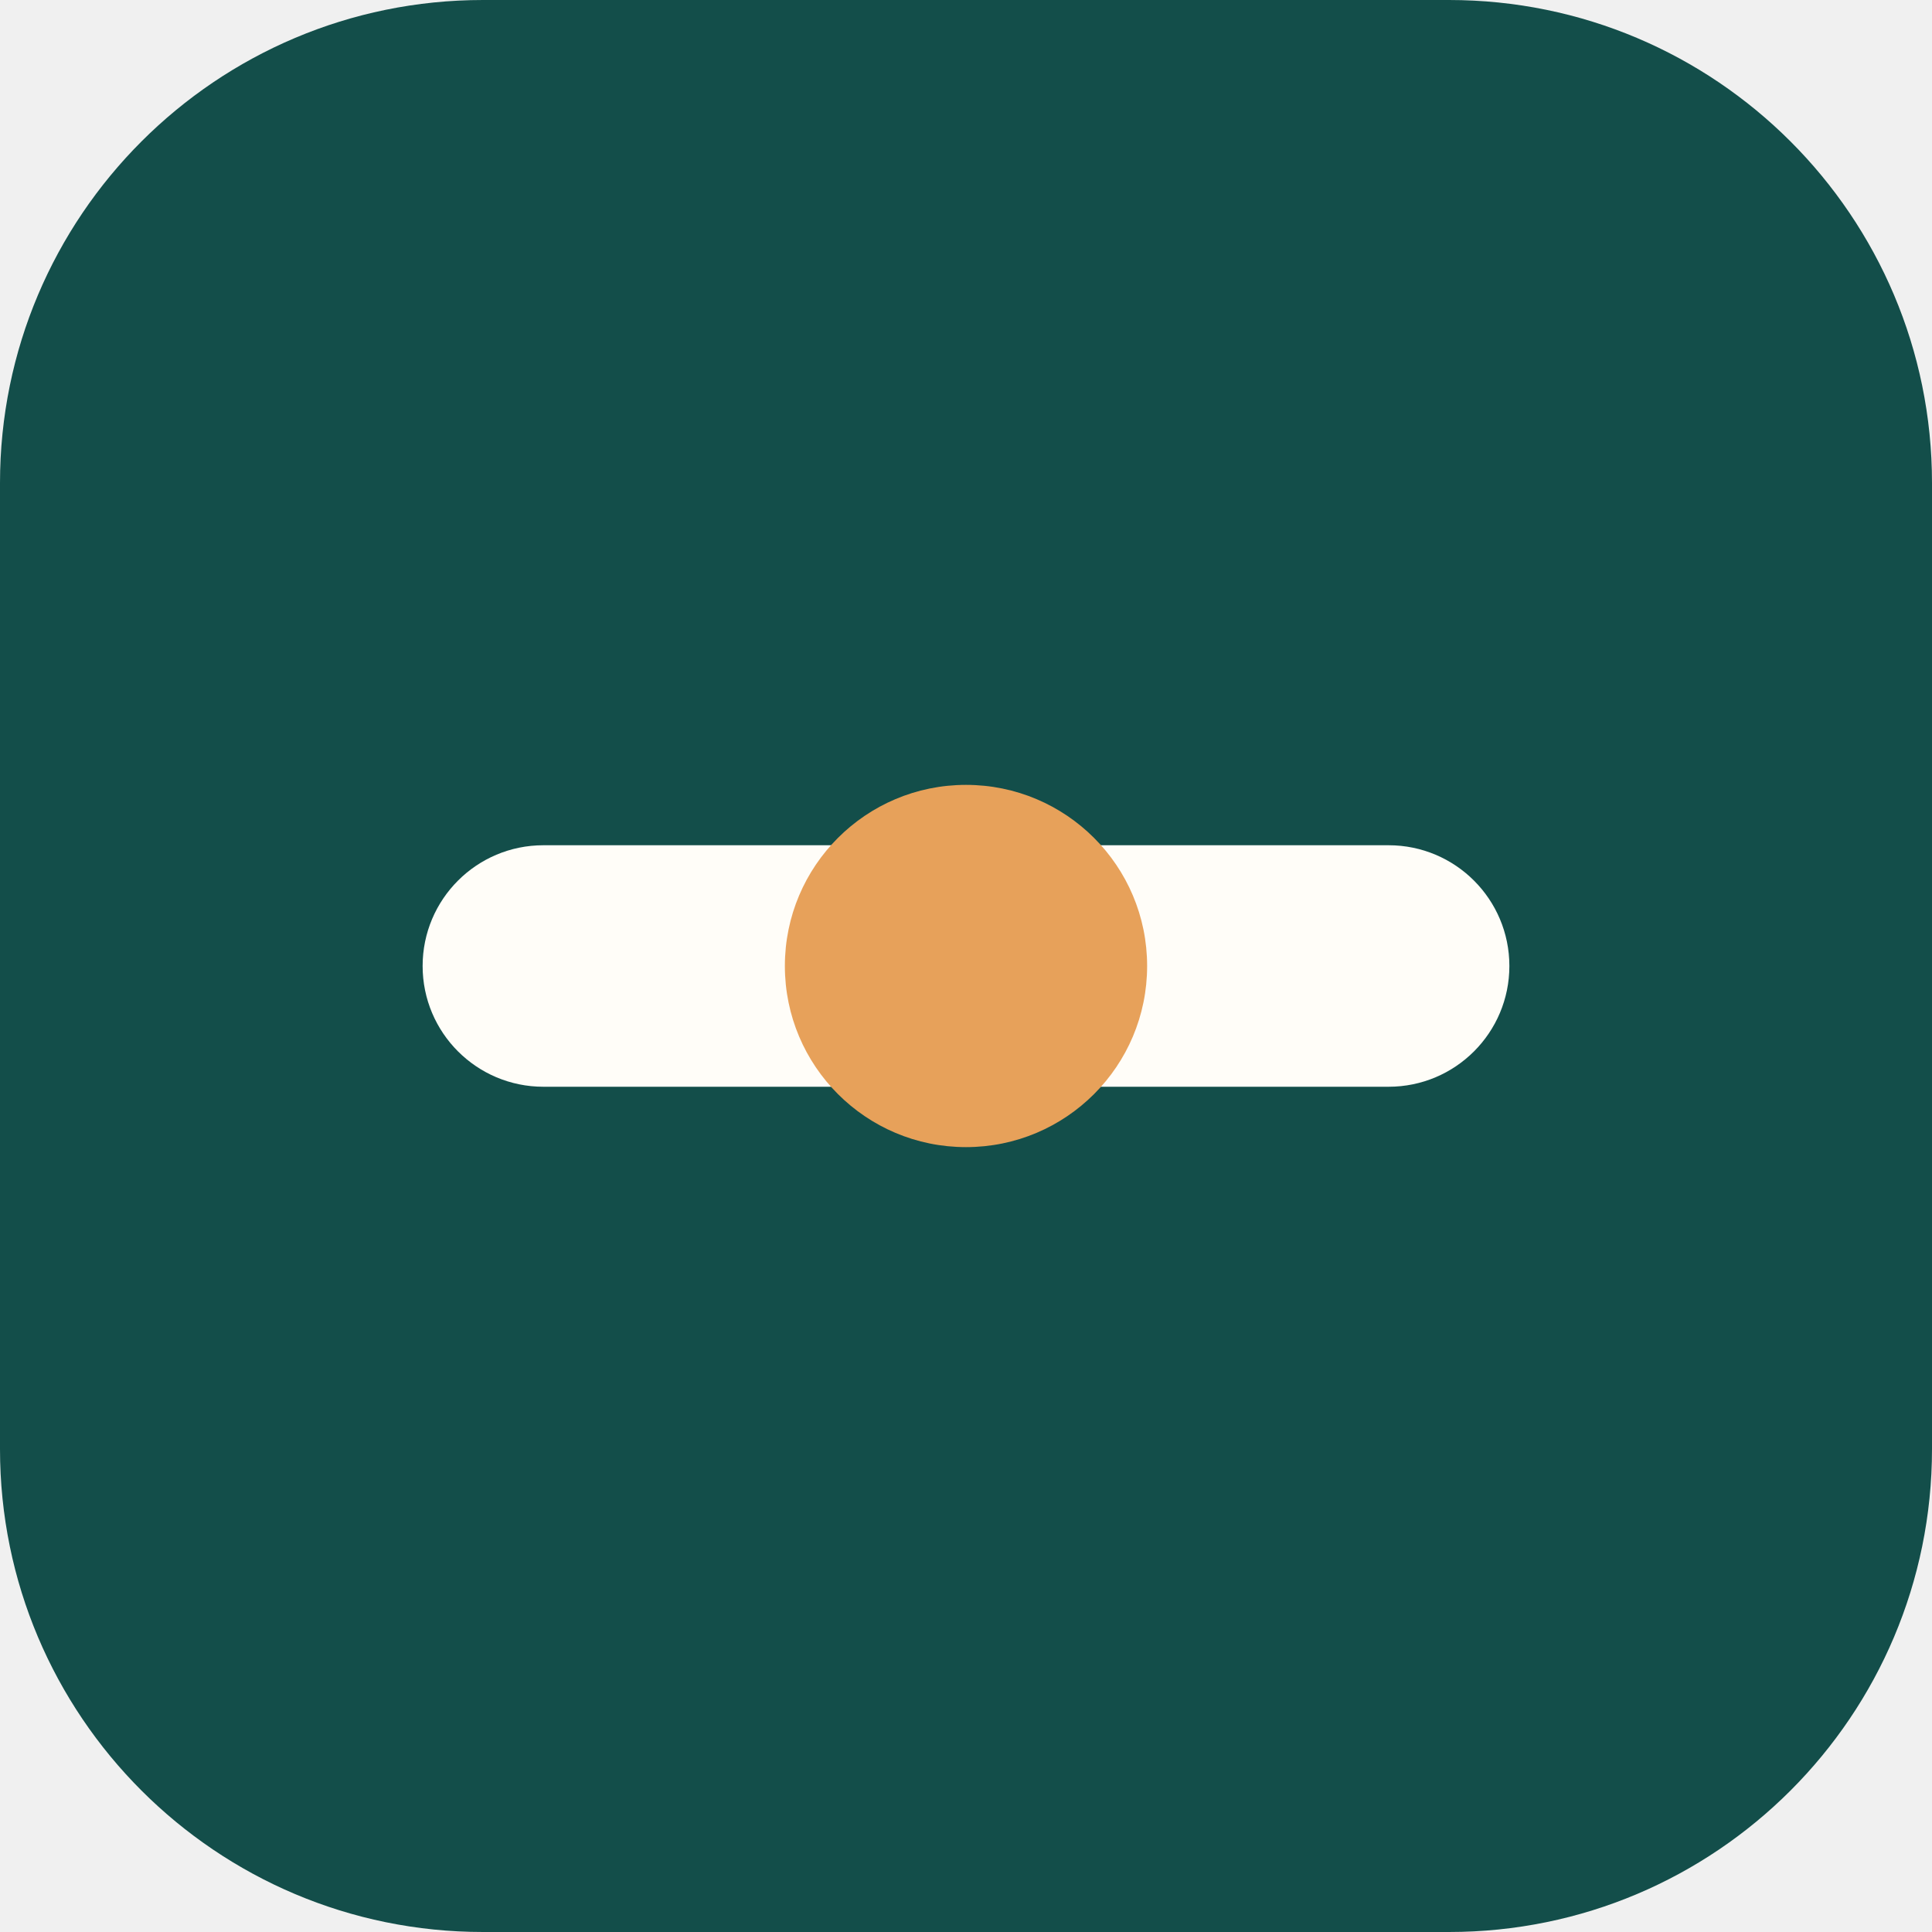
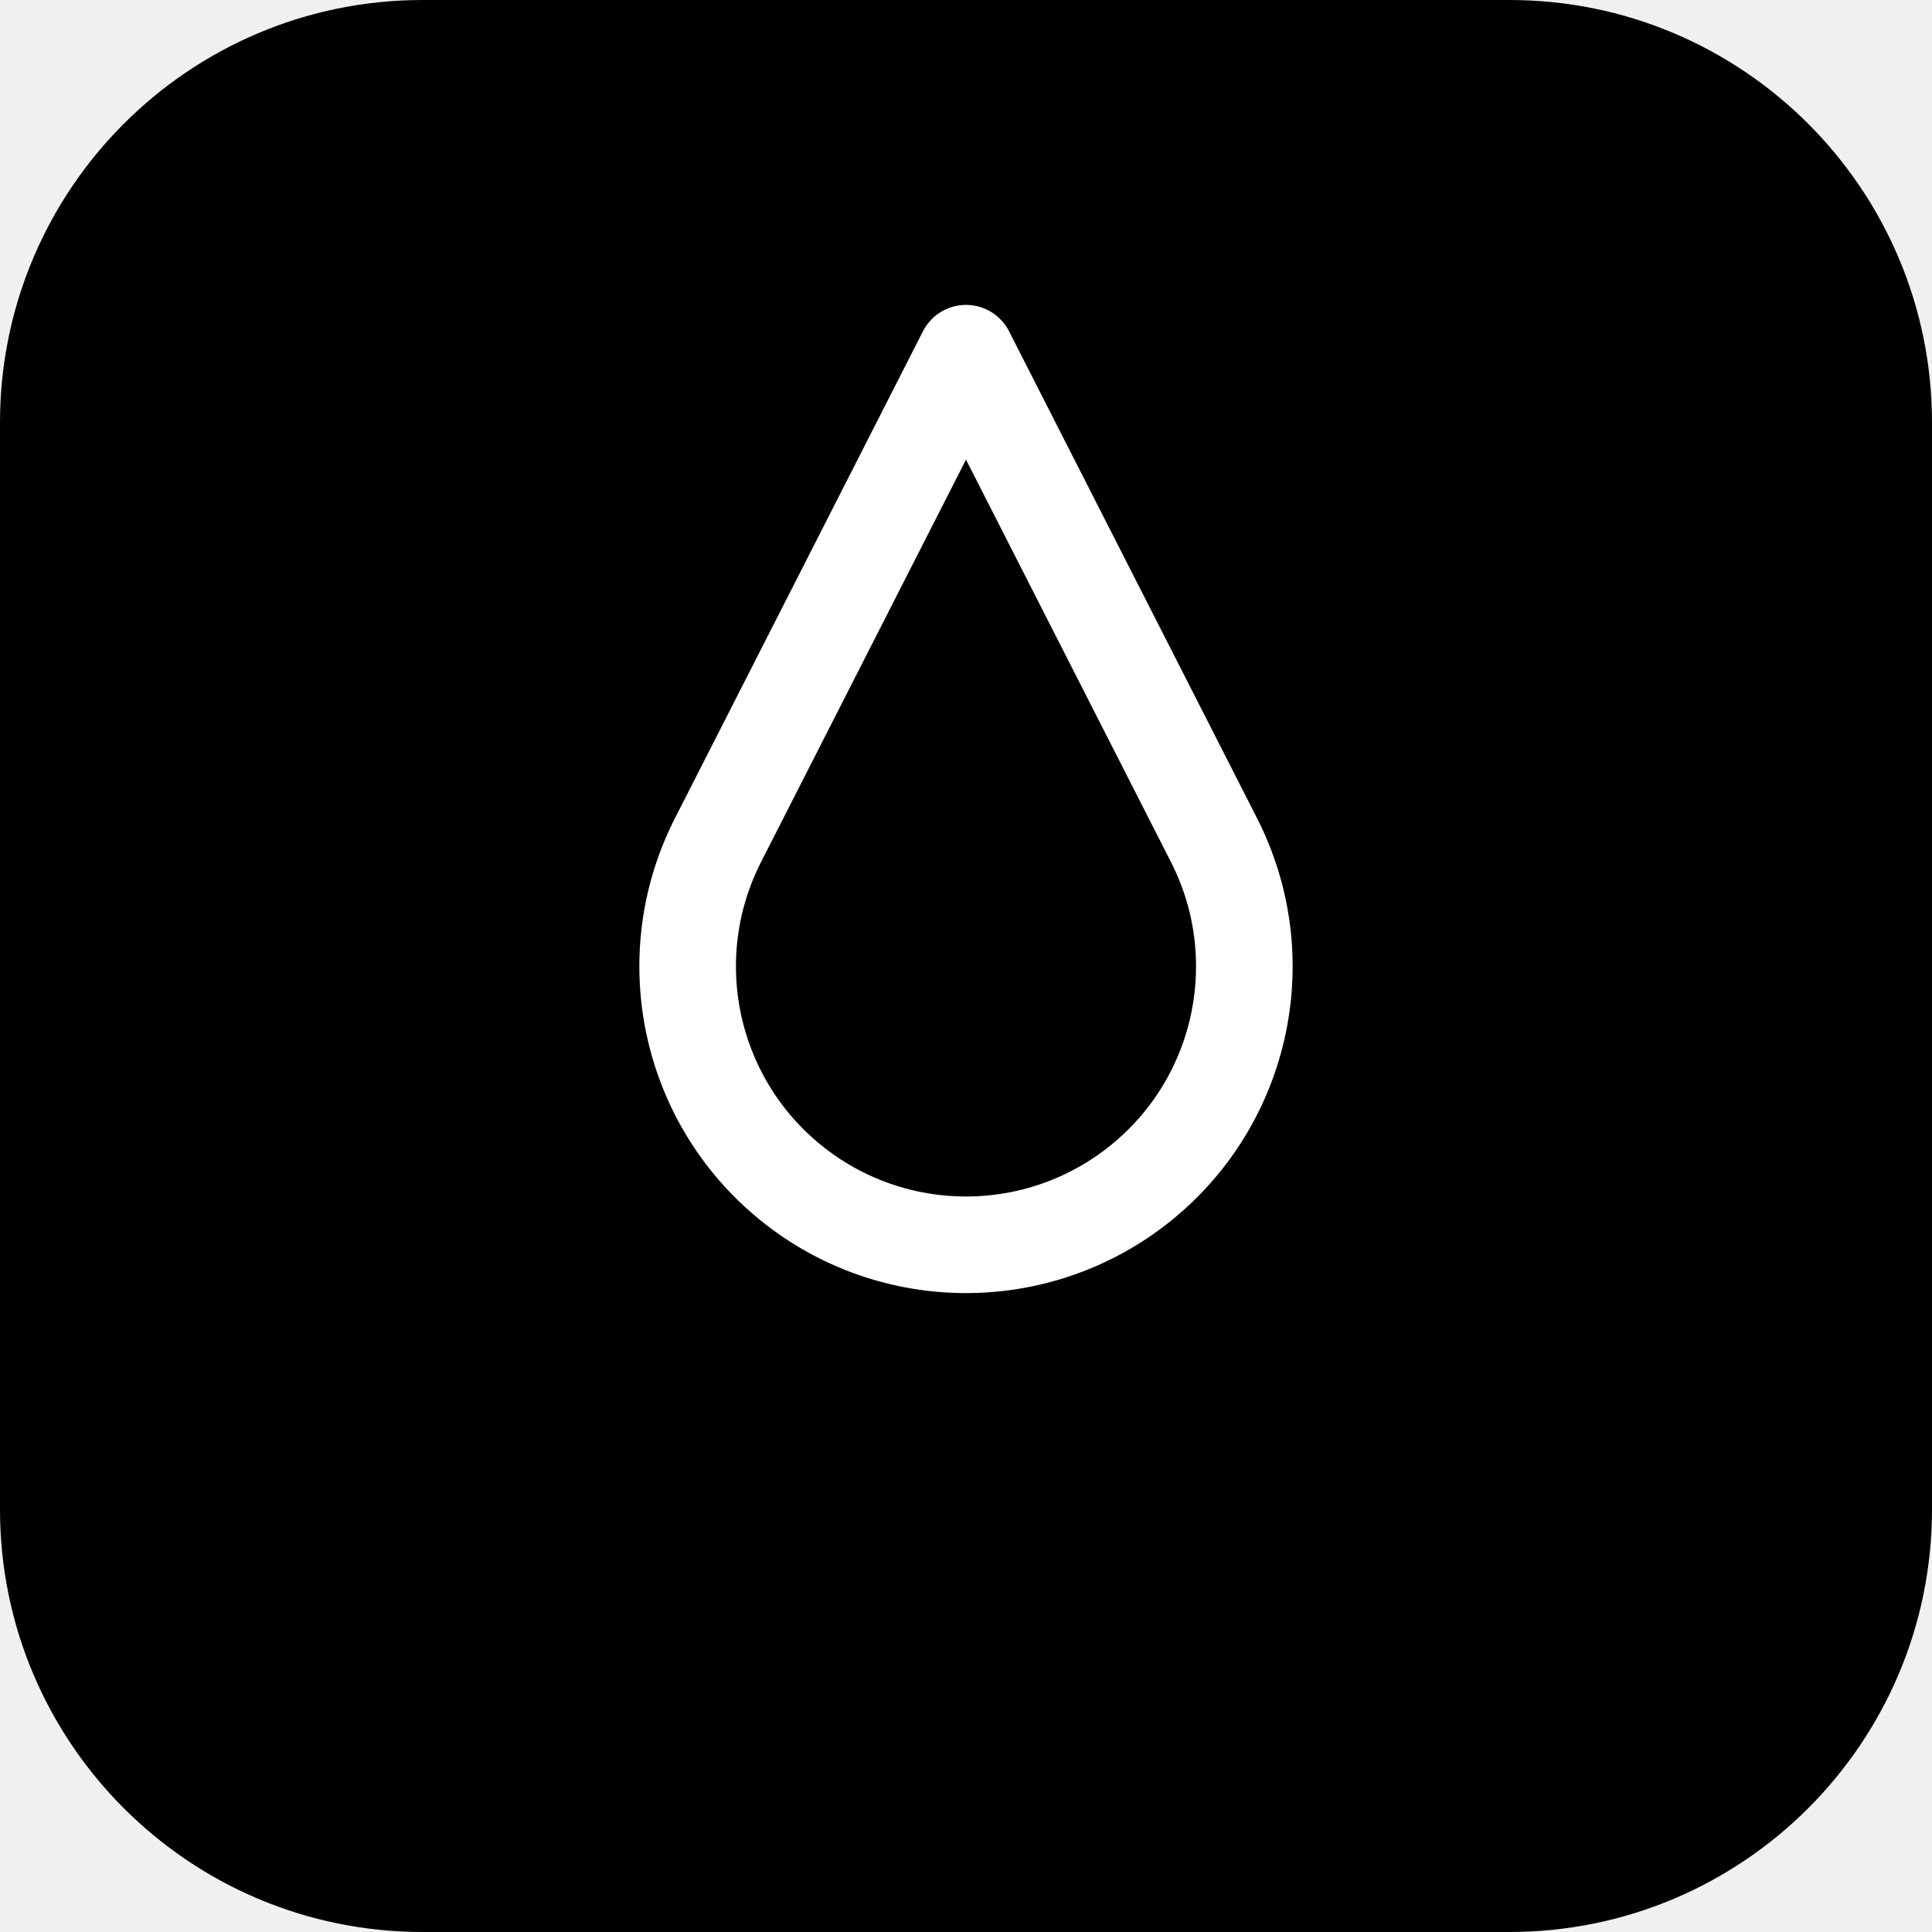
<svg xmlns="http://www.w3.org/2000/svg" viewBox="0 0 64 64">
-   <rect width="64" height="64" rx="16" fill="#134e4a" />
-   <rect x="14" y="28" width="36" height="8" rx="4" fill="#fffdf8" />
-   <circle cx="32" cy="32" r="6" fill="#e7a15a" />
+   <rect width="64" height="64" rx="14" fill="#000" />
+   <path d="M32 11.7 23.8 27.8a9.22 9.22 0 1 0 16.4 0Z" fill="none" stroke="#fff" stroke-width="3.2" stroke-linejoin="round" />
</svg>
